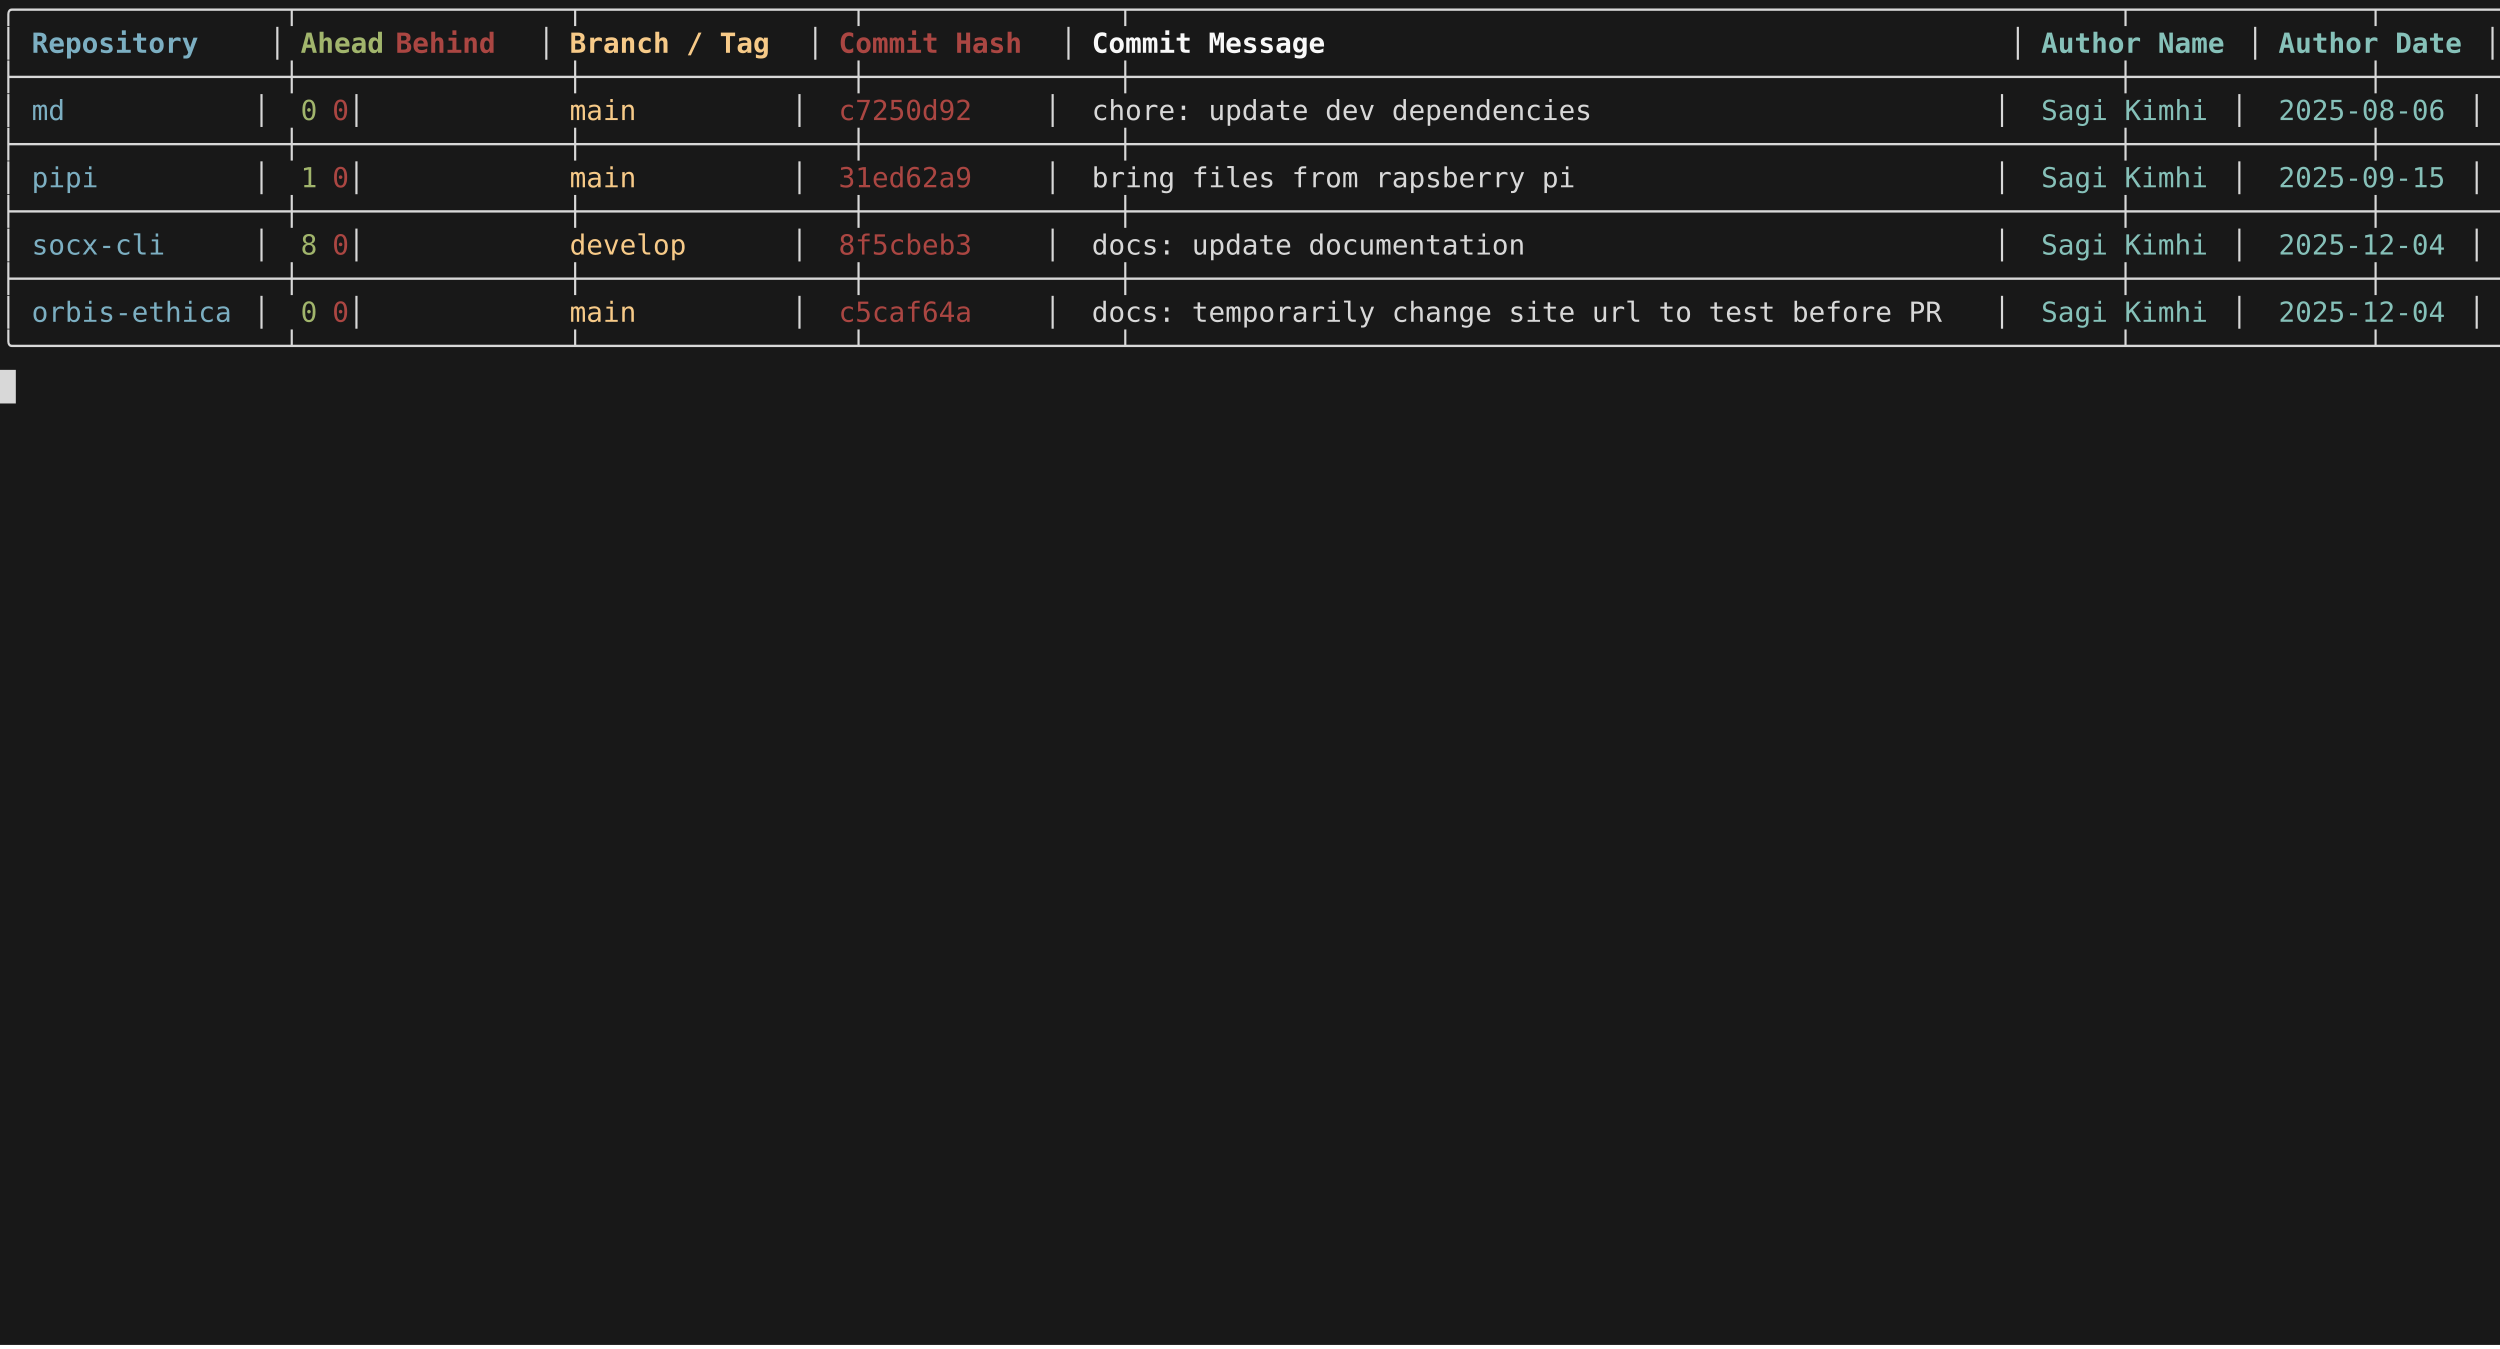
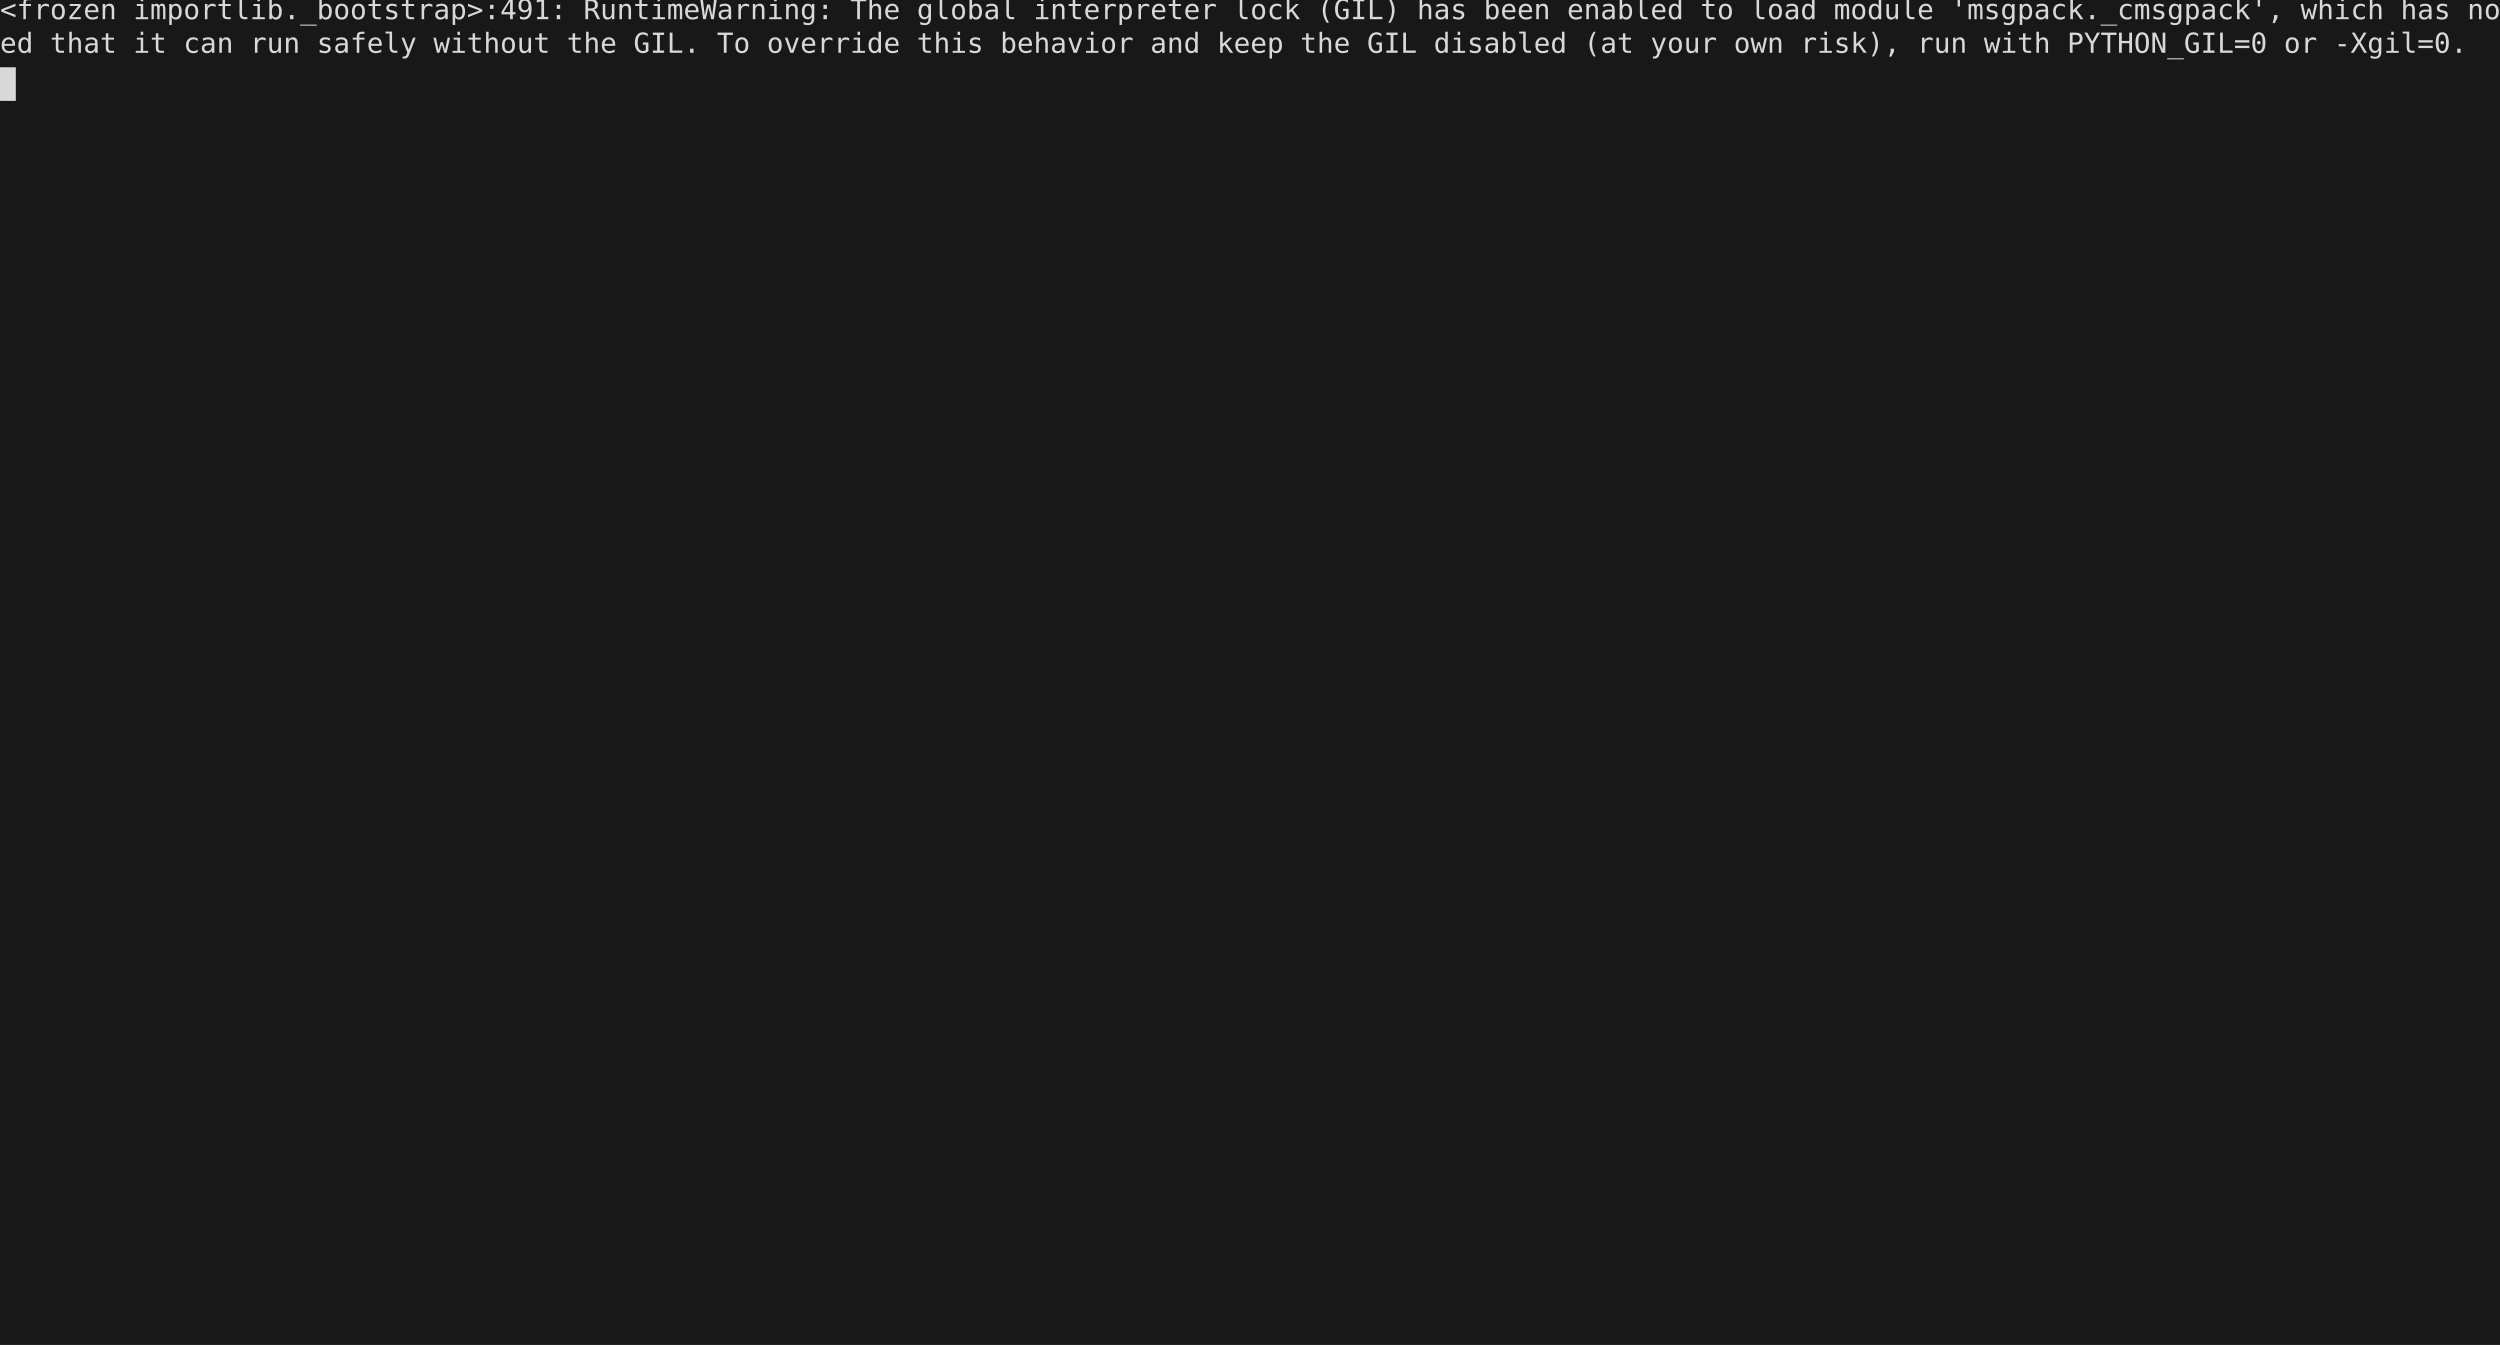
<svg xmlns="http://www.w3.org/2000/svg" xmlns:ns1="https://github.com/nbedos/termtosvg" xmlns:xlink="http://www.w3.org/1999/xlink" id="terminal" baseProfile="full" viewBox="0 0 1264 682" width="1264" version="1.1">
  <defs>
    <ns1:template_settings>
      <ns1:screen_geometry columns="158" rows="40" />
      <ns1:animation type="css" />
    </ns1:template_settings>
    <style type="text/css" id="generated-style">#screen {
                font-family: 'DejaVu Sans Mono', monospace;
                font-style: normal;
                font-size: 14px;
            }

        text {
            dominant-baseline: text-before-edge;
            white-space: pre;
        }

            :root {
-                 --animation-duration: 3000ms;
+                 --animation-duration: 3434ms;
            }

            @keyframes roll {
                0.000%{transform:translateY(0px)}
- 100.000%{transform:translateY(0px)}
+ 12.638%{transform:translateY(-714px)}
+ 100.000%{transform:translateY(-714px)}
            }

            #screen_view {
-                 animation-duration: 3000ms;
+                 animation-duration: 3434ms;
                animation-iteration-count:infinite;
                animation-name:roll;
                animation-timing-function: steps(1,end);
                animation-fill-mode: forwards;
            }
        </style>
    <style type="text/css" id="user-style">
            /* The colors defined below are the default 16 colors used for rendering text of the terminal. Adjust
               them as needed.
               base16-default-dark color theme (source: http://chriskempson.com/projects/base16/) */
            .foreground {fill: #d8d8d8;}
            .background {fill: #181818;}
            .color0 {fill: #181818;}
            .color1 {fill: #ab4642;}
            .color2 {fill: #a1b56c;}
            .color3 {fill: #f7ca88;}
            .color4 {fill: #7cafc2;}
            .color5 {fill: #ba8baf;}
            .color6 {fill: #86c1b9;}
            .color7 {fill: #d8d8d8;}
            .color8 {fill: #585858;}
            .color9 {fill: #ab4642;}
            .color10 {fill: #a1b56C;}
            .color11 {fill: #f7ca88;}
            .color12 {fill: #7cafc2;}
            .color13 {fill: #ba8baf;}
            .color14 {fill: #86c1b9;}
            .color15 {fill: #f8f8f8;}
        </style>
  </defs>
  <svg id="screen" width="1264" height="680" viewBox="0 0 1264 680" preserveAspectRatio="xMidYMin slice">
    <rect class="background" height="100%" width="100%" x="0" y="0" />
    <defs>
      <g id="g1">
-         <text x="0" textLength="1264" class="foreground">╭────────────────┬────────────────┬────────────────┬───────────────┬───────────────────────────────────────────────────────────┬──────────────┬──────────────╮</text>
+         <text x="0" textLength="1264" class="foreground">&lt;frozen importlib._bootstrap&gt;:491: RuntimeWarning: The global interpreter lock (GIL) has been enabled to load module 'msgpack._cmsgpack', which has not declar</text>
      </g>
      <g id="g2">
+         <text x="0" textLength="1184" class="foreground">ed that it can run safely without the GIL. To override this behavior and keep the GIL disabled (at your own risk), run with PYTHON_GIL=0 or -Xgil=0.</text>
+       </g>
+       <g id="g3">
+         <text x="0" textLength="8" class="background"> </text>
+       </g>
+       <g id="g4">
+         <text x="0" textLength="1264" class="foreground">╭───────────────┬───────────────┬─────────────────────────┬─────────────┬────────────────────────────────────────────────────────┬─────────────┬─────────────╮</text>
+       </g>
+       <g id="g5">
        <text x="0" textLength="8" class="foreground">│</text>
        <text x="8" textLength="8" font-weight="bold" class="foreground"> </text>
-         <text x="16" textLength="112" font-weight="bold" class="color12">Repository    </text>
-         <text x="128" textLength="8" font-weight="bold" class="foreground"> </text>
-         <text x="136" textLength="8" class="foreground">│</text>
-         <text x="144" textLength="8" font-weight="bold" class="foreground"> </text>
-         <text x="152" textLength="40" font-weight="bold" class="color10">Ahead</text>
-         <text x="192" textLength="8" font-weight="bold" class="foreground"> </text>
-         <text x="200" textLength="48" font-weight="bold" class="color9">Behind</text>
-         <text x="248" textLength="24" font-weight="bold" class="foreground">   </text>
-         <text x="272" textLength="8" class="foreground">│</text>
-         <text x="280" textLength="8" font-weight="bold" class="foreground"> </text>
-         <text x="288" textLength="112" font-weight="bold" class="color11">Branch / Tag  </text>
-         <text x="400" textLength="8" font-weight="bold" class="foreground"> </text>
-         <text x="408" textLength="8" class="foreground">│</text>
-         <text x="416" textLength="8" font-weight="bold" class="foreground"> </text>
-         <text x="424" textLength="104" font-weight="bold" class="color9">Commit Hash  </text>
-         <text x="528" textLength="8" font-weight="bold" class="foreground"> </text>
-         <text x="536" textLength="8" class="foreground">│</text>
-         <text x="544" textLength="8" font-weight="bold" class="foreground"> </text>
-         <text x="552" textLength="456" font-weight="bold" class="color15">Commit Message                                           </text>
-         <text x="1008" textLength="8" font-weight="bold" class="foreground"> </text>
-         <text x="1016" textLength="8" class="foreground">│</text>
+         <text x="16" textLength="104" font-weight="bold" class="color12">Repository   </text>
+         <text x="120" textLength="8" font-weight="bold" class="foreground"> </text>
+         <text x="128" textLength="8" class="foreground">│</text>
+         <text x="136" textLength="8" font-weight="bold" class="foreground"> </text>
+         <text x="144" textLength="40" font-weight="bold" class="color10">Ahead</text>
+         <text x="184" textLength="8" font-weight="bold" class="foreground"> </text>
+         <text x="192" textLength="48" font-weight="bold" class="color9">Behind</text>
+         <text x="240" textLength="16" font-weight="bold" class="foreground">  </text>
+         <text x="256" textLength="8" class="foreground">│</text>
+         <text x="264" textLength="8" font-weight="bold" class="foreground"> </text>
+         <text x="272" textLength="184" font-weight="bold" class="color11">Branch / Tag           </text>
+         <text x="456" textLength="8" font-weight="bold" class="foreground"> </text>
+         <text x="464" textLength="8" class="foreground">│</text>
+         <text x="472" textLength="8" font-weight="bold" class="foreground"> </text>
+         <text x="480" textLength="88" font-weight="bold" class="color9">Commit Hash</text>
+         <text x="568" textLength="8" font-weight="bold" class="foreground"> </text>
+         <text x="576" textLength="8" class="foreground">│</text>
+         <text x="584" textLength="8" font-weight="bold" class="foreground"> </text>
+         <text x="592" textLength="432" font-weight="bold" class="color15">Commit Message                                        </text>
        <text x="1024" textLength="8" font-weight="bold" class="foreground"> </text>
-         <text x="1032" textLength="96" font-weight="bold" class="color14">Author Name </text>
-         <text x="1128" textLength="8" font-weight="bold" class="foreground"> </text>
-         <text x="1136" textLength="8" class="foreground">│</text>
-         <text x="1144" textLength="8" font-weight="bold" class="foreground"> </text>
-         <text x="1152" textLength="96" font-weight="bold" class="color14">Author Date </text>
+         <text x="1032" textLength="8" class="foreground">│</text>
+         <text x="1040" textLength="8" font-weight="bold" class="foreground"> </text>
+         <text x="1048" textLength="88" font-weight="bold" class="color14">Author Name</text>
+         <text x="1136" textLength="8" font-weight="bold" class="foreground"> </text>
+         <text x="1144" textLength="8" class="foreground">│</text>
+         <text x="1152" textLength="8" font-weight="bold" class="foreground"> </text>
+         <text x="1160" textLength="88" font-weight="bold" class="color14">Author Date</text>
        <text x="1248" textLength="8" font-weight="bold" class="foreground"> </text>
        <text x="1256" textLength="8" class="foreground">│</text>
      </g>
-       <g id="g3">
-         <text x="0" textLength="1264" class="foreground">├────────────────┼────────────────┼────────────────┼───────────────┼───────────────────────────────────────────────────────────┼──────────────┼──────────────┤</text>
-       </g>
-       <g id="g4">
-         <text x="0" textLength="16" class="foreground">│ </text>
-         <text x="16" textLength="112" class="color12">md            </text>
-         <text x="128" textLength="24" class="foreground"> │ </text>
-         <text x="152" textLength="8" class="color2">0</text>
-         <text x="160" textLength="8" class="foreground"> </text>
-         <text x="168" textLength="8" class="color1">0</text>
-         <text x="176" textLength="112" class="foreground">            │ </text>
-         <text x="288" textLength="112" class="color3">main          </text>
-         <text x="400" textLength="24" class="foreground"> │ </text>
-         <text x="424" textLength="104" class="color1">c7250d92     </text>
-         <text x="528" textLength="24" class="foreground"> │ </text>
-         <text x="552" textLength="456" class="color7">chore: update dev dependencies                           </text>
-         <text x="1008" textLength="24" class="foreground"> │ </text>
-         <text x="1032" textLength="96" class="color6">Sagi Kimhi  </text>
-         <text x="1128" textLength="24" class="foreground"> │ </text>
-         <text x="1152" textLength="96" class="color6">2025-08-06  </text>
-         <text x="1248" textLength="16" class="foreground"> │</text>
-       </g>
-       <g id="g5">
-         <text x="0" textLength="16" class="foreground">│ </text>
-         <text x="16" textLength="112" class="color12">pipi          </text>
-         <text x="128" textLength="24" class="foreground"> │ </text>
-         <text x="152" textLength="8" class="color2">1</text>
-         <text x="160" textLength="8" class="foreground"> </text>
-         <text x="168" textLength="8" class="color1">0</text>
-         <text x="176" textLength="112" class="foreground">            │ </text>
-         <text x="288" textLength="112" class="color3">main          </text>
-         <text x="400" textLength="24" class="foreground"> │ </text>
-         <text x="424" textLength="104" class="color1">31ed62a9     </text>
-         <text x="528" textLength="24" class="foreground"> │ </text>
-         <text x="552" textLength="456" class="color7">bring files from rapsberry pi                            </text>
-         <text x="1008" textLength="24" class="foreground"> │ </text>
-         <text x="1032" textLength="96" class="color6">Sagi Kimhi  </text>
-         <text x="1128" textLength="24" class="foreground"> │ </text>
-         <text x="1152" textLength="96" class="color6">2025-09-15  </text>
-         <text x="1248" textLength="16" class="foreground"> │</text>
-       </g>
      <g id="g6">
-         <text x="0" textLength="16" class="foreground">│ </text>
-         <text x="16" textLength="112" class="color12">socx-cli      </text>
-         <text x="128" textLength="24" class="foreground"> │ </text>
-         <text x="152" textLength="8" class="color2">8</text>
-         <text x="160" textLength="8" class="foreground"> </text>
-         <text x="168" textLength="8" class="color1">0</text>
-         <text x="176" textLength="112" class="foreground">            │ </text>
-         <text x="288" textLength="112" class="color3">develop       </text>
-         <text x="400" textLength="24" class="foreground"> │ </text>
-         <text x="424" textLength="104" class="color1">8f5cbeb3     </text>
-         <text x="528" textLength="24" class="foreground"> │ </text>
-         <text x="552" textLength="456" class="color7">docs: update documentation                               </text>
-         <text x="1008" textLength="24" class="foreground"> │ </text>
-         <text x="1032" textLength="96" class="color6">Sagi Kimhi  </text>
-         <text x="1128" textLength="24" class="foreground"> │ </text>
-         <text x="1152" textLength="96" class="color6">2025-12-04  </text>
-         <text x="1248" textLength="16" class="foreground"> │</text>
+         <text x="0" textLength="1264" class="foreground">├───────────────┼───────────────┼─────────────────────────┼─────────────┼────────────────────────────────────────────────────────┼─────────────┼─────────────┤</text>
      </g>
      <g id="g7">
        <text x="0" textLength="16" class="foreground">│ </text>
-         <text x="16" textLength="112" class="color12">orbis-ethica  </text>
-         <text x="128" textLength="24" class="foreground"> │ </text>
-         <text x="152" textLength="8" class="color2">0</text>
-         <text x="160" textLength="8" class="foreground"> </text>
-         <text x="168" textLength="8" class="color1">0</text>
-         <text x="176" textLength="112" class="foreground">            │ </text>
-         <text x="288" textLength="112" class="color3">main          </text>
-         <text x="400" textLength="24" class="foreground"> │ </text>
-         <text x="424" textLength="104" class="color1">c5caf64a     </text>
-         <text x="528" textLength="24" class="foreground"> │ </text>
-         <text x="552" textLength="456" class="color7">docs: temporarily change site url to test before PR      </text>
-         <text x="1008" textLength="24" class="foreground"> │ </text>
-         <text x="1032" textLength="96" class="color6">Sagi Kimhi  </text>
-         <text x="1128" textLength="24" class="foreground"> │ </text>
-         <text x="1152" textLength="96" class="color6">2025-12-04  </text>
+         <text x="16" textLength="104" class="color12">md           </text>
+         <text x="120" textLength="24" class="foreground"> │ </text>
+         <text x="144" textLength="8" class="color2">0</text>
+         <text x="152" textLength="8" class="foreground"> </text>
+         <text x="160" textLength="8" class="color1">0</text>
+         <text x="168" textLength="104" class="foreground">           │ </text>
+         <text x="272" textLength="184" class="color3">main                   </text>
+         <text x="456" textLength="24" class="foreground"> │ </text>
+         <text x="480" textLength="88" class="color1">c7250d92   </text>
+         <text x="568" textLength="24" class="foreground"> │ </text>
+         <text x="592" textLength="432" class="color7">chore: update dev dependencies                        </text>
+         <text x="1024" textLength="24" class="foreground"> │ </text>
+         <text x="1048" textLength="88" class="color6">Sagi Kimhi </text>
+         <text x="1136" textLength="24" class="foreground"> │ </text>
+         <text x="1160" textLength="88" class="color6">2025-08-06 </text>
        <text x="1248" textLength="16" class="foreground"> │</text>
      </g>
      <g id="g8">
-         <text x="0" textLength="1264" class="foreground">╰────────────────┴────────────────┴────────────────┴───────────────┴───────────────────────────────────────────────────────────┴──────────────┴──────────────╯</text>
+         <text x="0" textLength="16" class="foreground">│ </text>
+         <text x="16" textLength="104" class="color12">pipi         </text>
+         <text x="120" textLength="24" class="foreground"> │ </text>
+         <text x="144" textLength="8" class="color2">1</text>
+         <text x="152" textLength="8" class="foreground"> </text>
+         <text x="160" textLength="8" class="color1">0</text>
+         <text x="168" textLength="104" class="foreground">           │ </text>
+         <text x="272" textLength="184" class="color3">main                   </text>
+         <text x="456" textLength="24" class="foreground"> │ </text>
+         <text x="480" textLength="88" class="color1">31ed62a9   </text>
+         <text x="568" textLength="24" class="foreground"> │ </text>
+         <text x="592" textLength="432" class="color7">bring files from rapsberry pi                         </text>
+         <text x="1024" textLength="24" class="foreground"> │ </text>
+         <text x="1048" textLength="88" class="color6">Sagi Kimhi </text>
+         <text x="1136" textLength="24" class="foreground"> │ </text>
+         <text x="1160" textLength="88" class="color6">2025-09-15 </text>
+         <text x="1248" textLength="16" class="foreground"> │</text>
      </g>
      <g id="g9">
-         <text x="0" textLength="8" class="background"> </text>
+         <text x="0" textLength="16" class="foreground">│ </text>
+         <text x="16" textLength="104" class="color12">socx-cli     </text>
+         <text x="120" textLength="24" class="foreground"> │ </text>
+         <text x="144" textLength="8" class="color2">0</text>
+         <text x="152" textLength="8" class="foreground"> </text>
+         <text x="160" textLength="8" class="color1">0</text>
+         <text x="168" textLength="104" class="foreground">           │ </text>
+         <text x="272" textLength="184" class="color3">feat/project-management</text>
+         <text x="456" textLength="24" class="foreground"> │ </text>
+         <text x="480" textLength="88" class="color1">57d33638   </text>
+         <text x="568" textLength="24" class="foreground"> │ </text>
+         <text x="592" textLength="432" class="color7">feat(socx_plugins.plugin): add `schema` cli subcommand</text>
+         <text x="1024" textLength="24" class="foreground"> │ </text>
+         <text x="1048" textLength="88" class="color6">Sagi Kimhi </text>
+         <text x="1136" textLength="24" class="foreground"> │ </text>
+         <text x="1160" textLength="88" class="color6">2025-12-17 </text>
+         <text x="1248" textLength="16" class="foreground"> │</text>
+       </g>
+       <g id="g10">
+         <text x="0" textLength="16" class="foreground">│ </text>
+         <text x="16" textLength="104" class="color12">orbis-ethica </text>
+         <text x="120" textLength="24" class="foreground"> │ </text>
+         <text x="144" textLength="8" class="color2">0</text>
+         <text x="152" textLength="8" class="foreground"> </text>
+         <text x="160" textLength="8" class="color1">0</text>
+         <text x="168" textLength="104" class="foreground">           │ </text>
+         <text x="272" textLength="184" class="color3">main                   </text>
+         <text x="456" textLength="24" class="foreground"> │ </text>
+         <text x="480" textLength="88" class="color1">c5caf64a   </text>
+         <text x="568" textLength="24" class="foreground"> │ </text>
+         <text x="592" textLength="432" class="color7">docs: temporarily change site url to test before PR   </text>
+         <text x="1024" textLength="24" class="foreground"> │ </text>
+         <text x="1048" textLength="88" class="color6">Sagi Kimhi </text>
+         <text x="1136" textLength="24" class="foreground"> │ </text>
+         <text x="1160" textLength="88" class="color6">2025-12-04 </text>
+         <text x="1248" textLength="16" class="foreground"> │</text>
+       </g>
+       <g id="g11">
+         <text x="0" textLength="1264" class="foreground">╰───────────────┴───────────────┴─────────────────────────┴─────────────┴────────────────────────────────────────────────────────┴─────────────┴─────────────╯</text>
      </g>
    </defs>
    <g id="screen_view">
      <g>
        <use xlink:href="#g1" y="0" />
        <use xlink:href="#g2" y="17" />
+         <rect x="0" y="34" width="8" height="17" class="foreground" />
        <use xlink:href="#g3" y="34" />
-         <use xlink:href="#g4" y="51" />
-         <use xlink:href="#g3" y="68" />
-         <use xlink:href="#g5" y="85" />
-         <use xlink:href="#g3" y="102" />
-         <use xlink:href="#g6" y="119" />
-         <use xlink:href="#g3" y="136" />
-         <use xlink:href="#g7" y="153" />
-         <use xlink:href="#g8" y="170" />
-         <rect x="0" y="187" width="8" height="17" class="foreground" />
-         <use xlink:href="#g9" y="187" />
+       </g>
+       <g>
+         <use xlink:href="#g1" y="714" />
+         <use xlink:href="#g2" y="731" />
+         <use xlink:href="#g4" y="748" />
+         <use xlink:href="#g5" y="765" />
+         <use xlink:href="#g6" y="782" />
+         <use xlink:href="#g7" y="799" />
+         <use xlink:href="#g6" y="816" />
+         <use xlink:href="#g8" y="833" />
+         <use xlink:href="#g6" y="850" />
+         <use xlink:href="#g9" y="867" />
+         <use xlink:href="#g6" y="884" />
+         <use xlink:href="#g10" y="901" />
+         <use xlink:href="#g11" y="918" />
+         <rect x="0" y="935" width="8" height="17" class="foreground" />
+         <use xlink:href="#g3" y="935" />
      </g>
    </g>
  </svg>
</svg>
